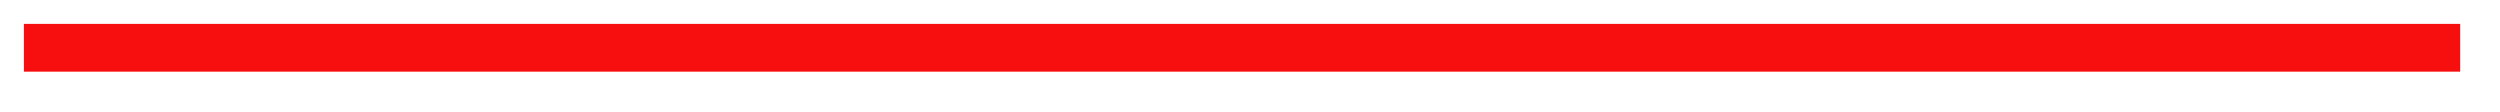
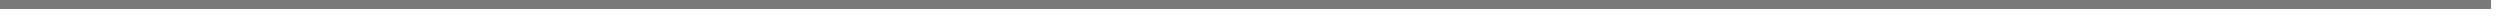
- <svg xmlns="http://www.w3.org/2000/svg" version="1.1" width="157px" height="7px">
-   <g transform="matrix(1 0 0 1 -369.5 -5628.5 )">
-     <path d="M 371 5631.5  L 524 5631.5  " stroke-width="3" stroke="#f70e0e" fill="none" />
+ <svg xmlns="http://www.w3.org/2000/svg" version="1.1" width="279px" height="2px">
+   <g transform="matrix(1 0 0 1 -1425 -5729 )">
+     <path d="M 1425 5729.5  L 1703 5729.5  " stroke-width="1" stroke="#797979" fill="none" />
  </g>
</svg>
